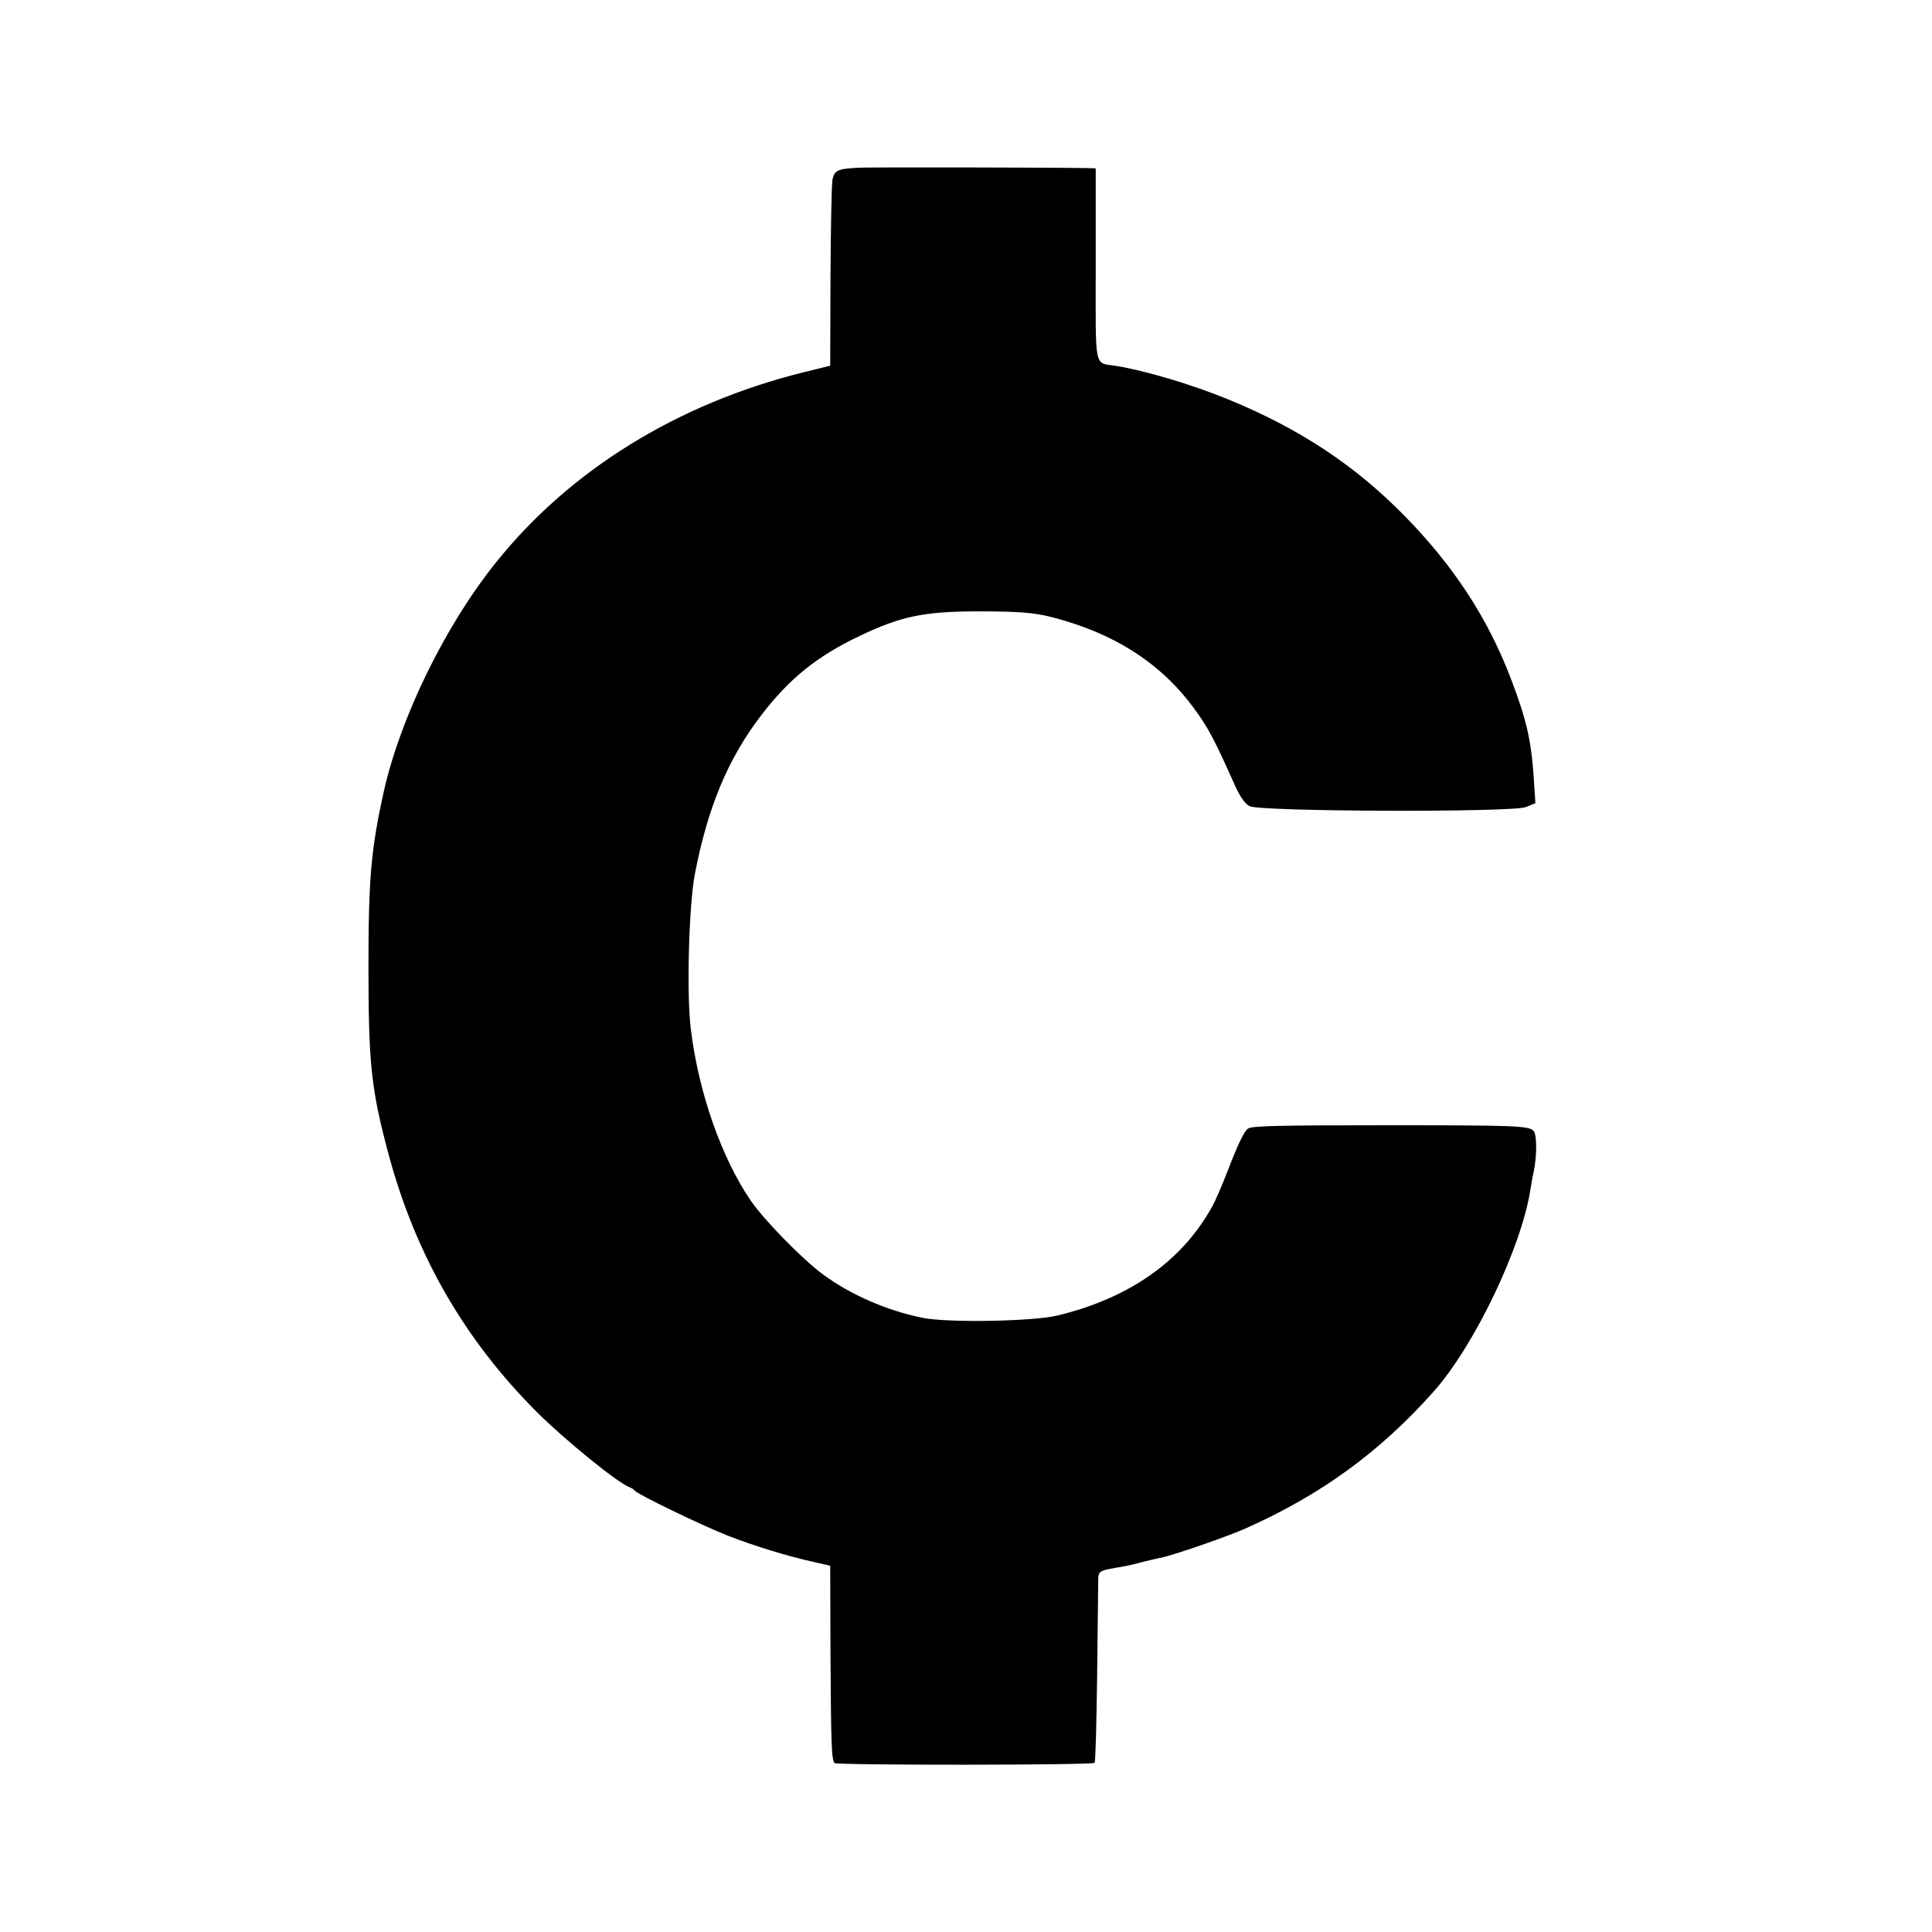
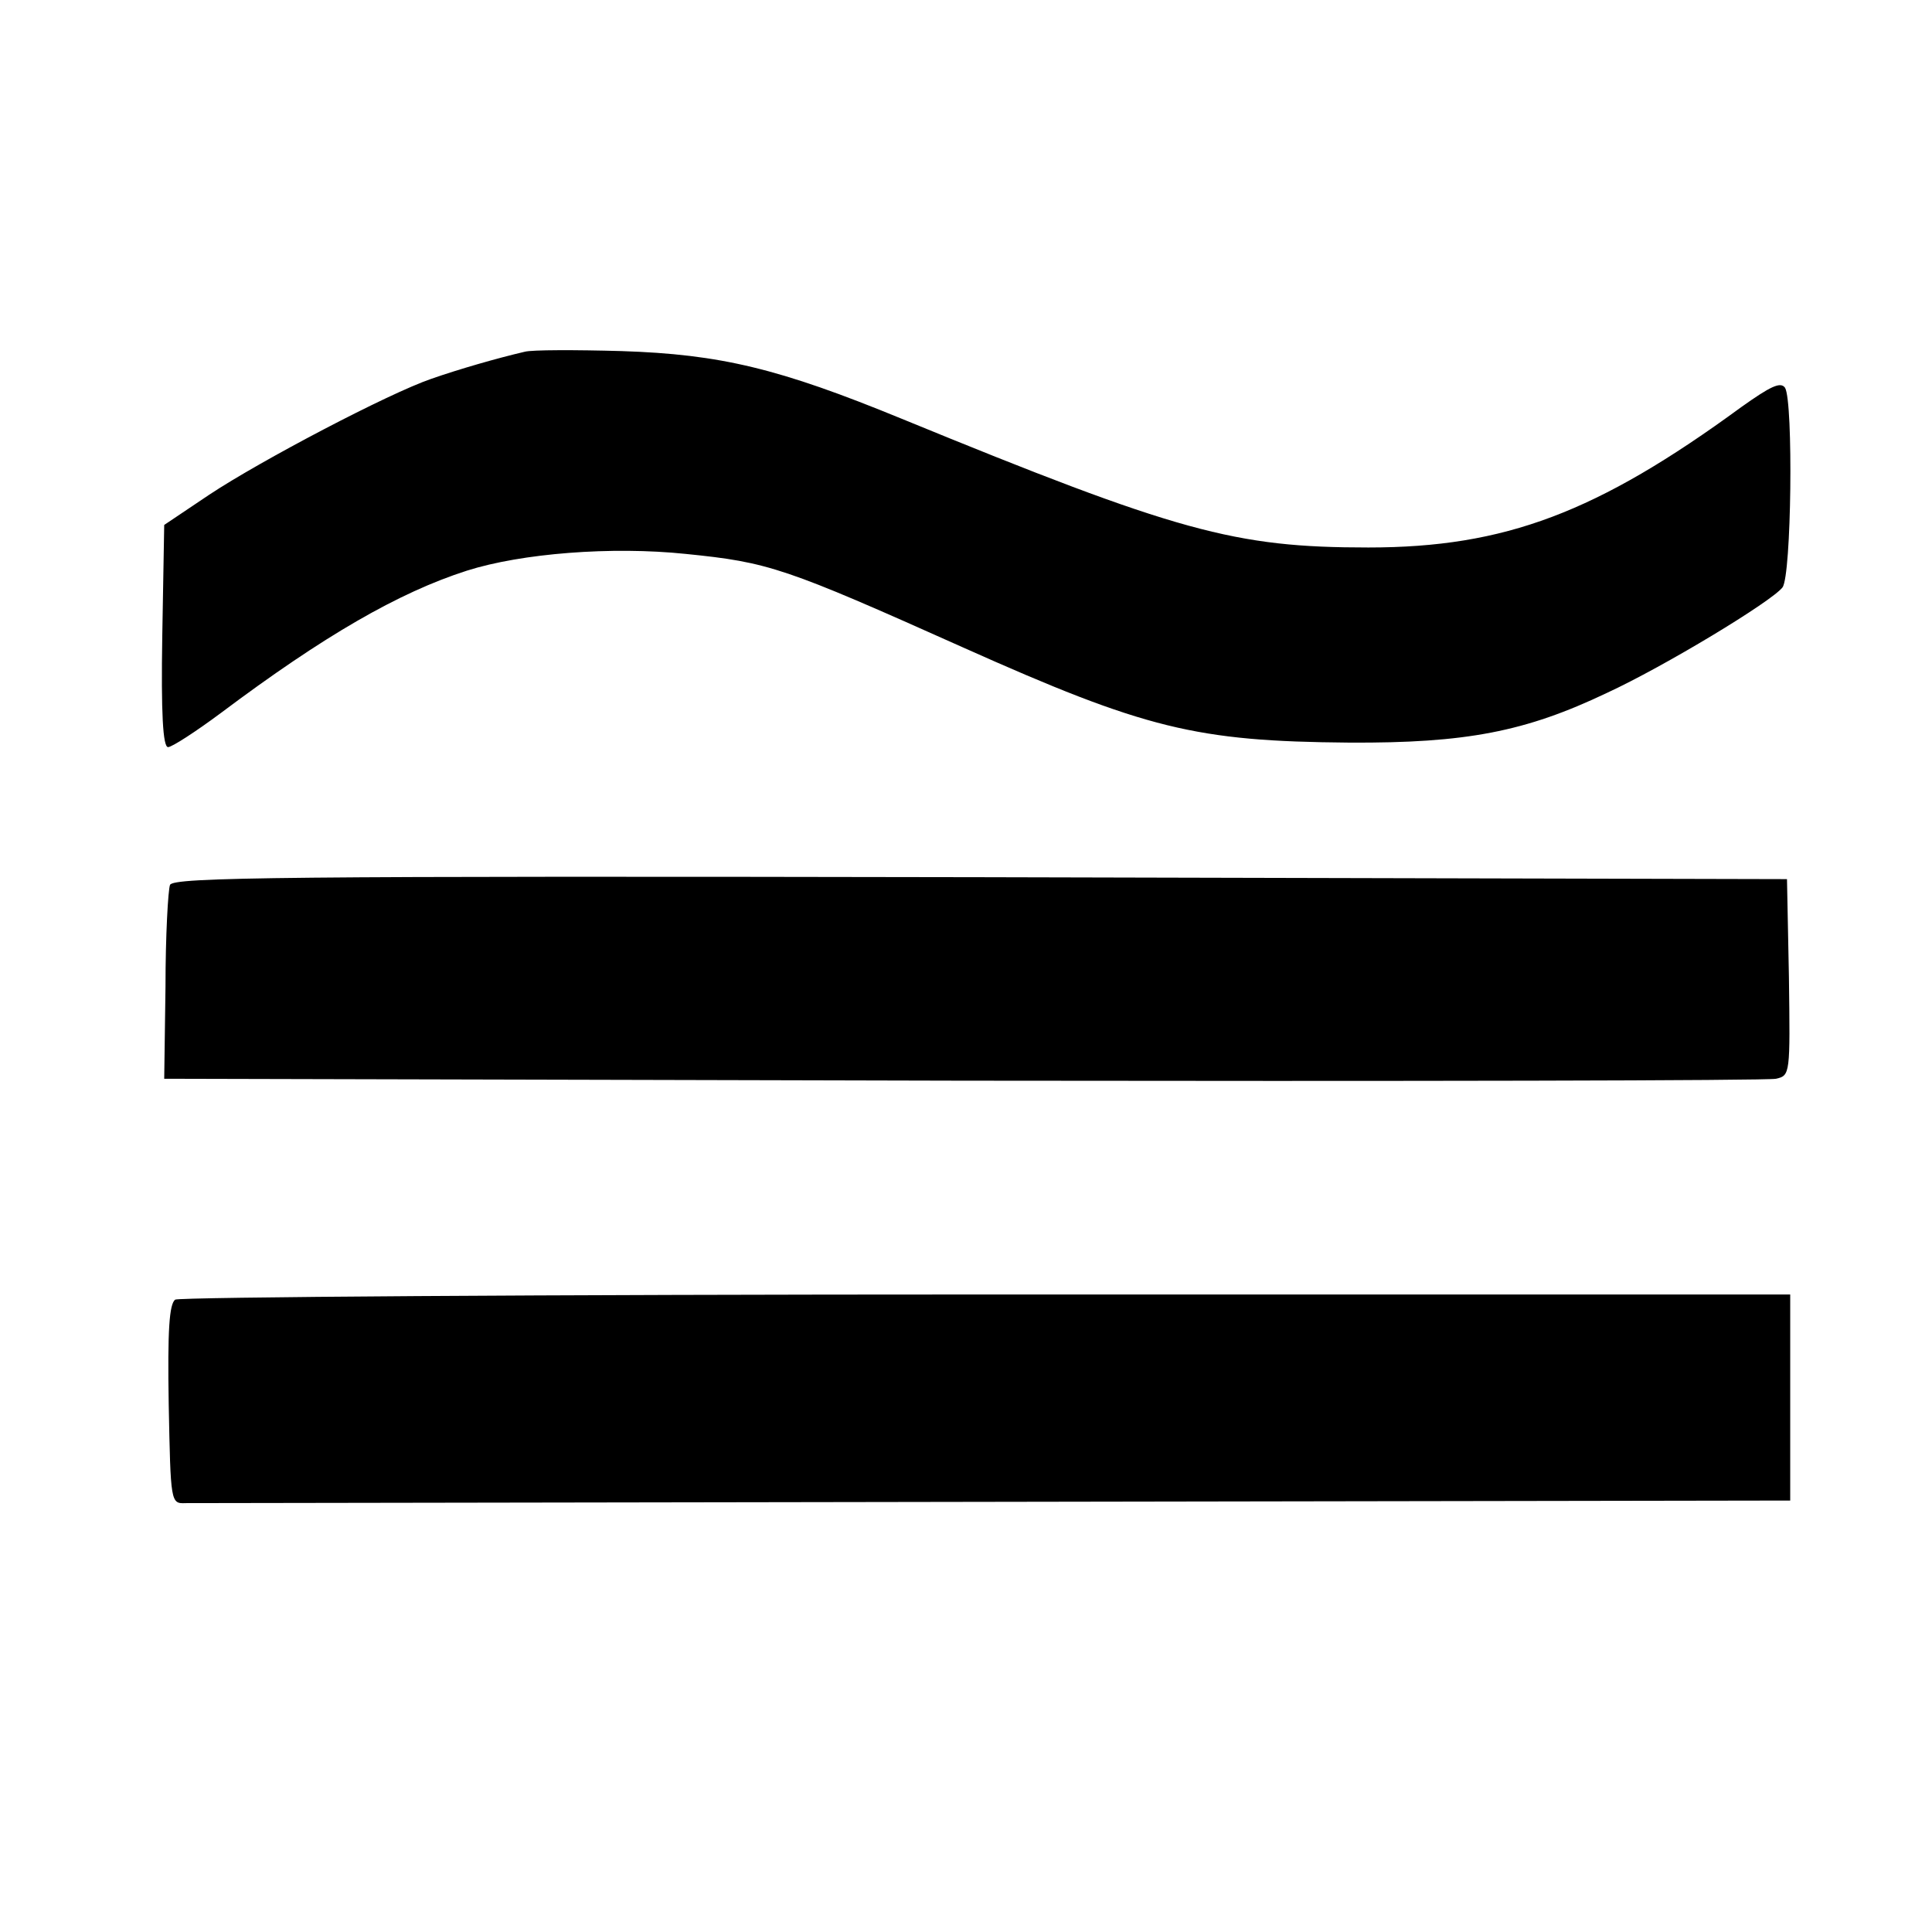
- <svg xmlns="http://www.w3.org/2000/svg" version="1.0" width="700pt" height="700pt" viewBox="0 0 700 700" preserveAspectRatio="xMidYMid meet">
-   <g transform="translate(0,700) scale(0.1,-0.1)" fill="#000000" stroke="none">
-     <path d="M3105 6392 c-72 -4 -82 -10 -89 -44 -3 -18 -6 -177 -7 -353 l-1 -320 -97 -24 c-456 -113 -847 -355 -1114 -689 -185 -230 -347 -563 -407 -832 -45 -205 -55 -309 -55 -630 0 -359 10 -449 75 -690 98 -360 274 -665 535 -926 98 -98 293 -257 335 -272 8 -3 17 -9 20 -13 9 -13 243 -126 337 -163 97 -38 219 -75 314 -96 l57 -13 1 -316 c2 -340 4 -387 15 -399 9 -8 933 -8 942 1 3 3 7 142 9 309 2 166 4 322 4 344 1 45 -5 42 101 60 14 3 43 10 65 16 22 5 49 12 61 14 39 7 236 75 302 104 276 122 492 279 688 500 147 166 317 522 349 730 4 25 9 54 12 65 12 59 12 135 -1 148 -18 18 -66 20 -521 20 -398 0 -498 -2 -513 -12 -14 -9 -36 -55 -75 -156 -19 -49 -44 -108 -57 -130 -109 -195 -298 -328 -557 -391 -88 -22 -400 -27 -489 -9 -133 27 -262 84 -363 158 -73 54 -214 198 -261 267 -107 157 -189 393 -217 621 -16 127 -7 445 14 559 47 245 120 420 240 577 102 134 204 216 358 289 149 71 231 88 420 89 181 0 228 -5 329 -36 198 -60 351 -164 461 -314 50 -67 76 -116 145 -271 22 -50 40 -76 58 -85 41 -20 954 -23 1001 -3 l34 14 -6 93 c-9 135 -27 212 -82 356 -84 221 -207 409 -386 592 -182 185 -381 316 -639 422 -132 54 -300 104 -405 121 -83 14 -75 -24 -75 367 l0 349 -32 1 c-99 2 -799 4 -833 1z" />
+ <svg xmlns="http://www.w3.org/2000/svg" version="1.0" width="16pt" height="16pt" viewBox="0 0 16 16" preserveAspectRatio="xMidYMid meet">
+   <g transform="translate(0,16) scale(0.005333,-0.005333)" fill="#000000" stroke="none">
+     <path d="M815 2454 c-43 -10 -102 -27 -145 -42 -67 -23 -265 -127 -345 -180 l-70 -47 -3 -172 c-2 -121 1 -173 9 -173 6 0 43 24 82 53 160 120 276 187 382 221 85 27 225 38 340 26 129 -13 153 -21 430 -145 284 -127 362 -146 600 -148 182 -1 274 17 400 77 89 41 256 142 273 164 14 18 17 288 4 310 -7 10 -23 2 -68 -30 -224 -164 -367 -218 -579 -218 -208 0 -296 24 -725 200 -190 78 -281 100 -435 105 -71 2 -139 2 -150 -1z" />
+     <path d="M264 1626 c-3 -8 -7 -79 -7 -158 l-2 -143 1240 -3 c682 -1 1250 0 1263 3 22 5 22 7 20 158 l-3 152 -1253 3 c-1089 2 -1253 0 -1258 -12z" />
+     <path d="M272 982 c-9 -7 -12 -46 -10 -163 3 -152 3 -154 26 -153 12 0 578 1 1257 2 l1235 2 0 160 0 160 -1247 0 c-687 0 -1254 -4 -1261 -8z" />
  </g>
</svg>
